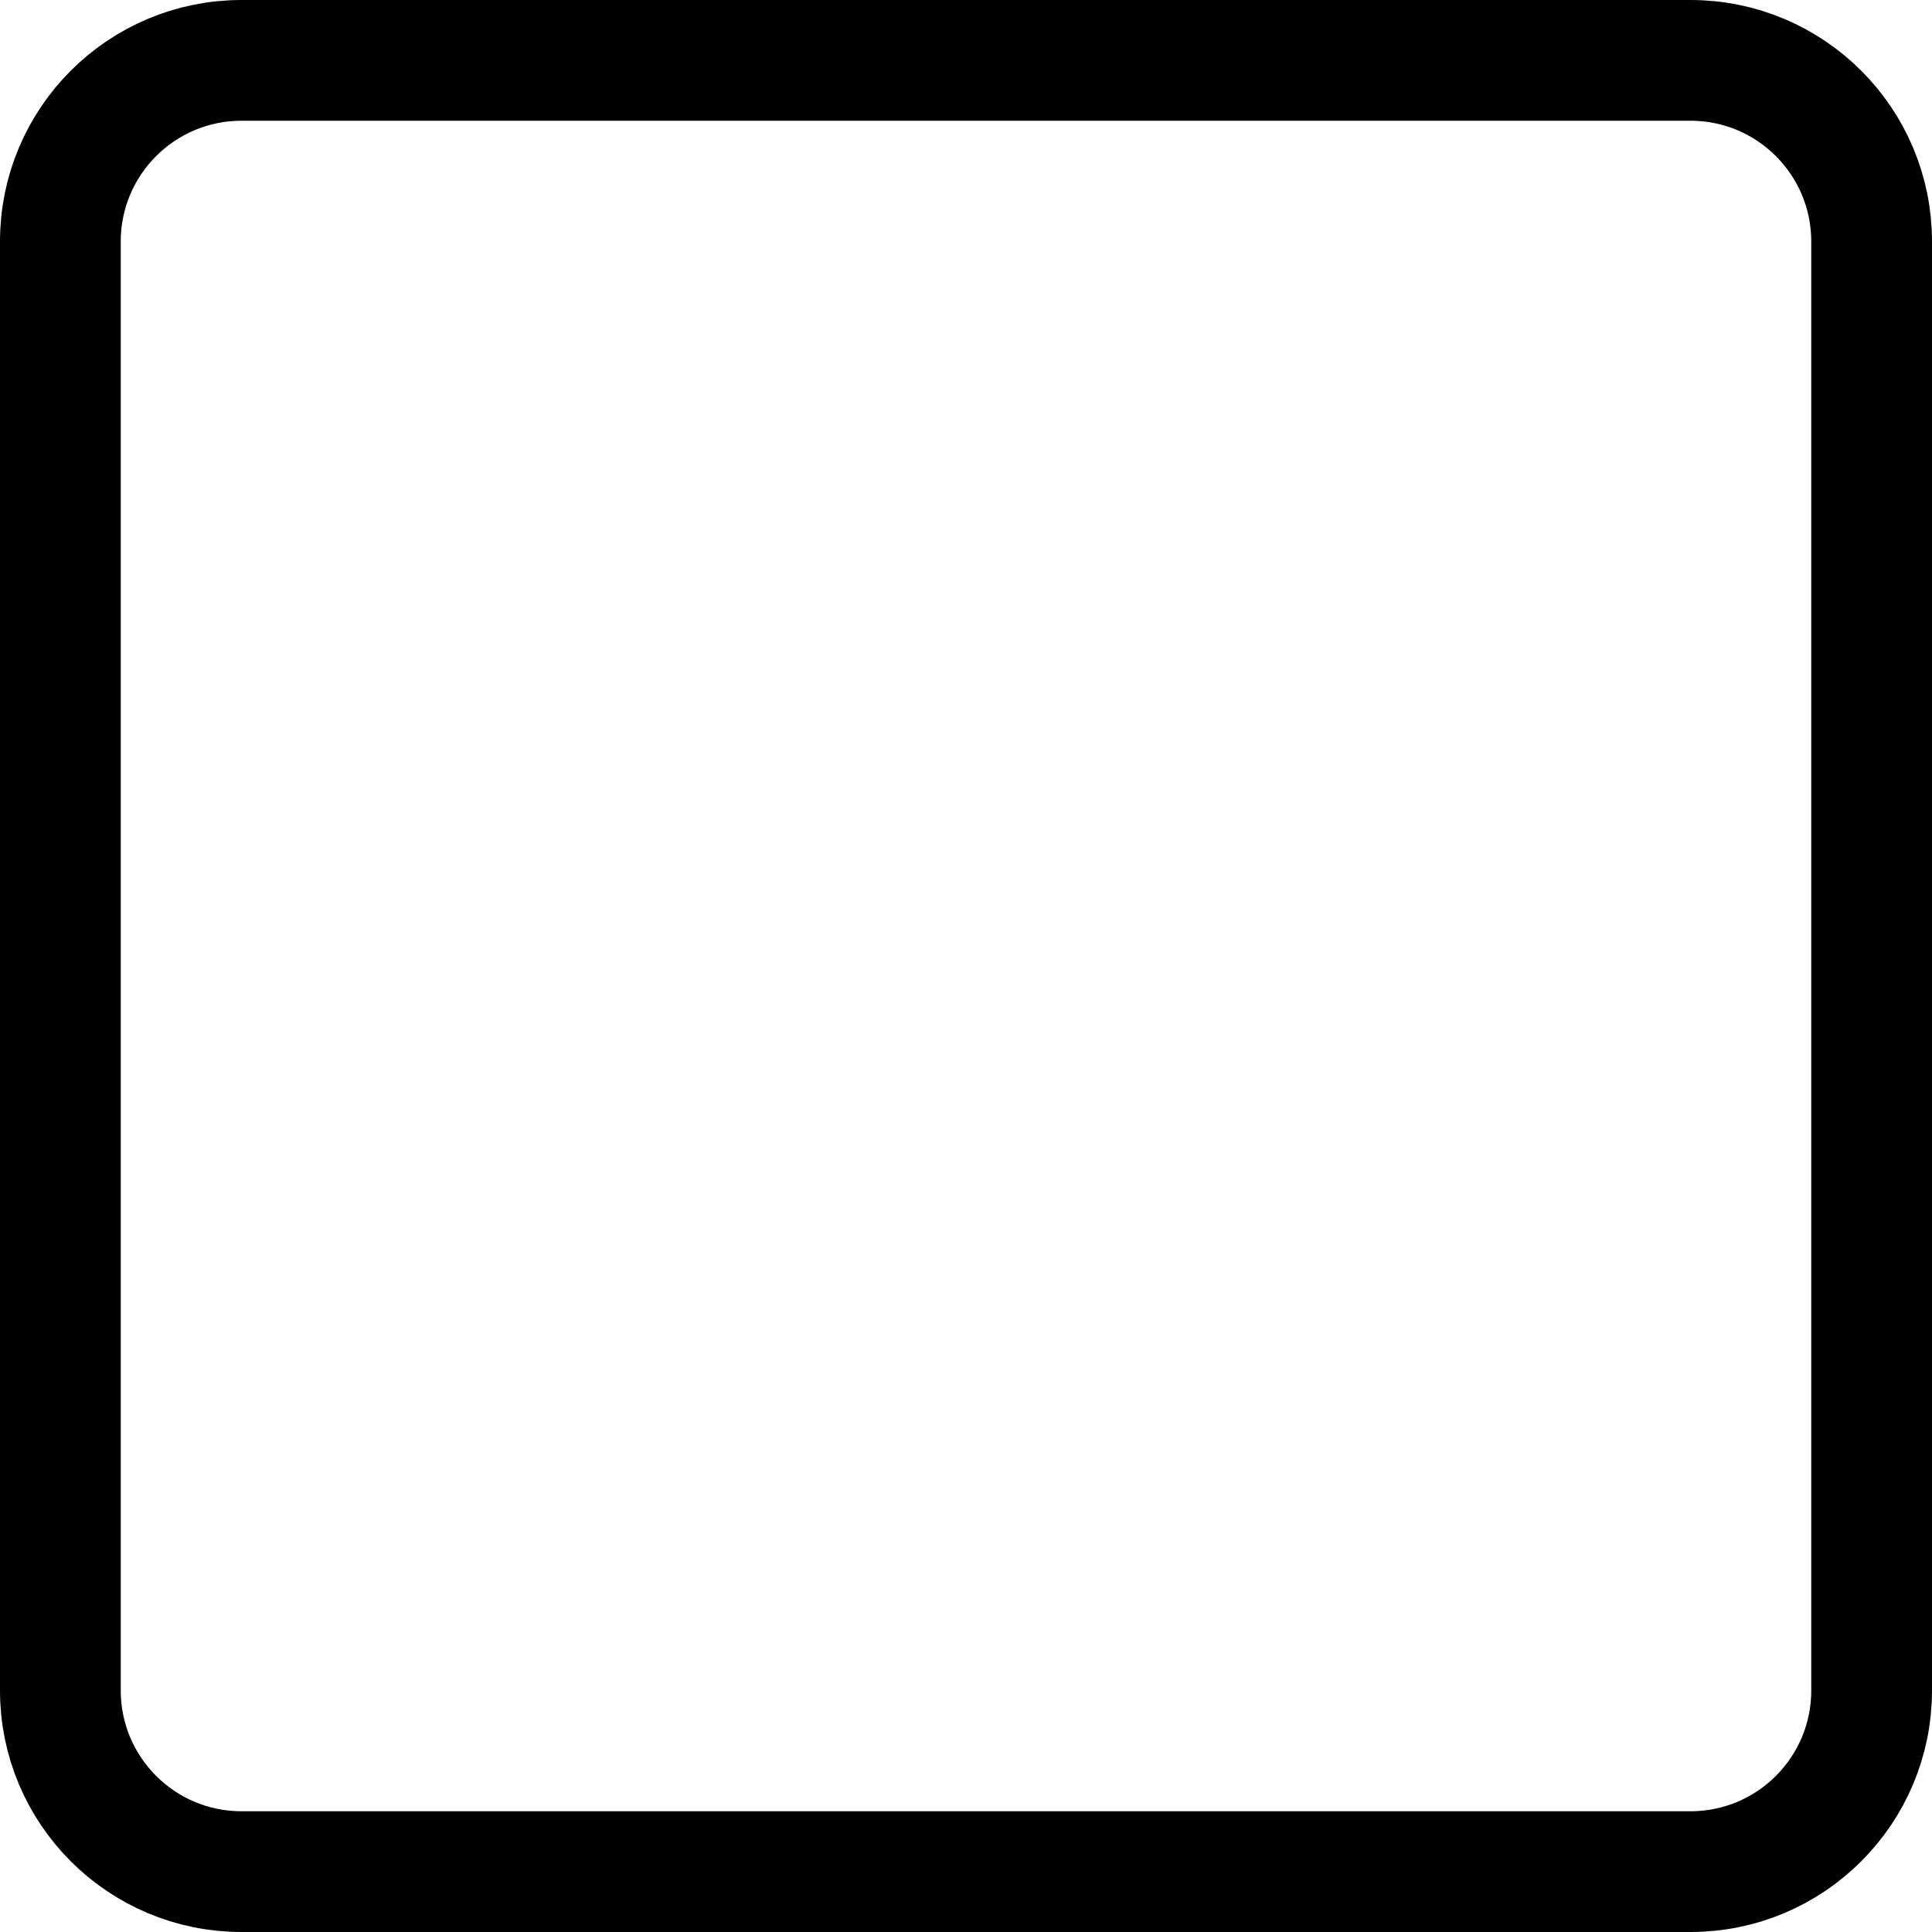
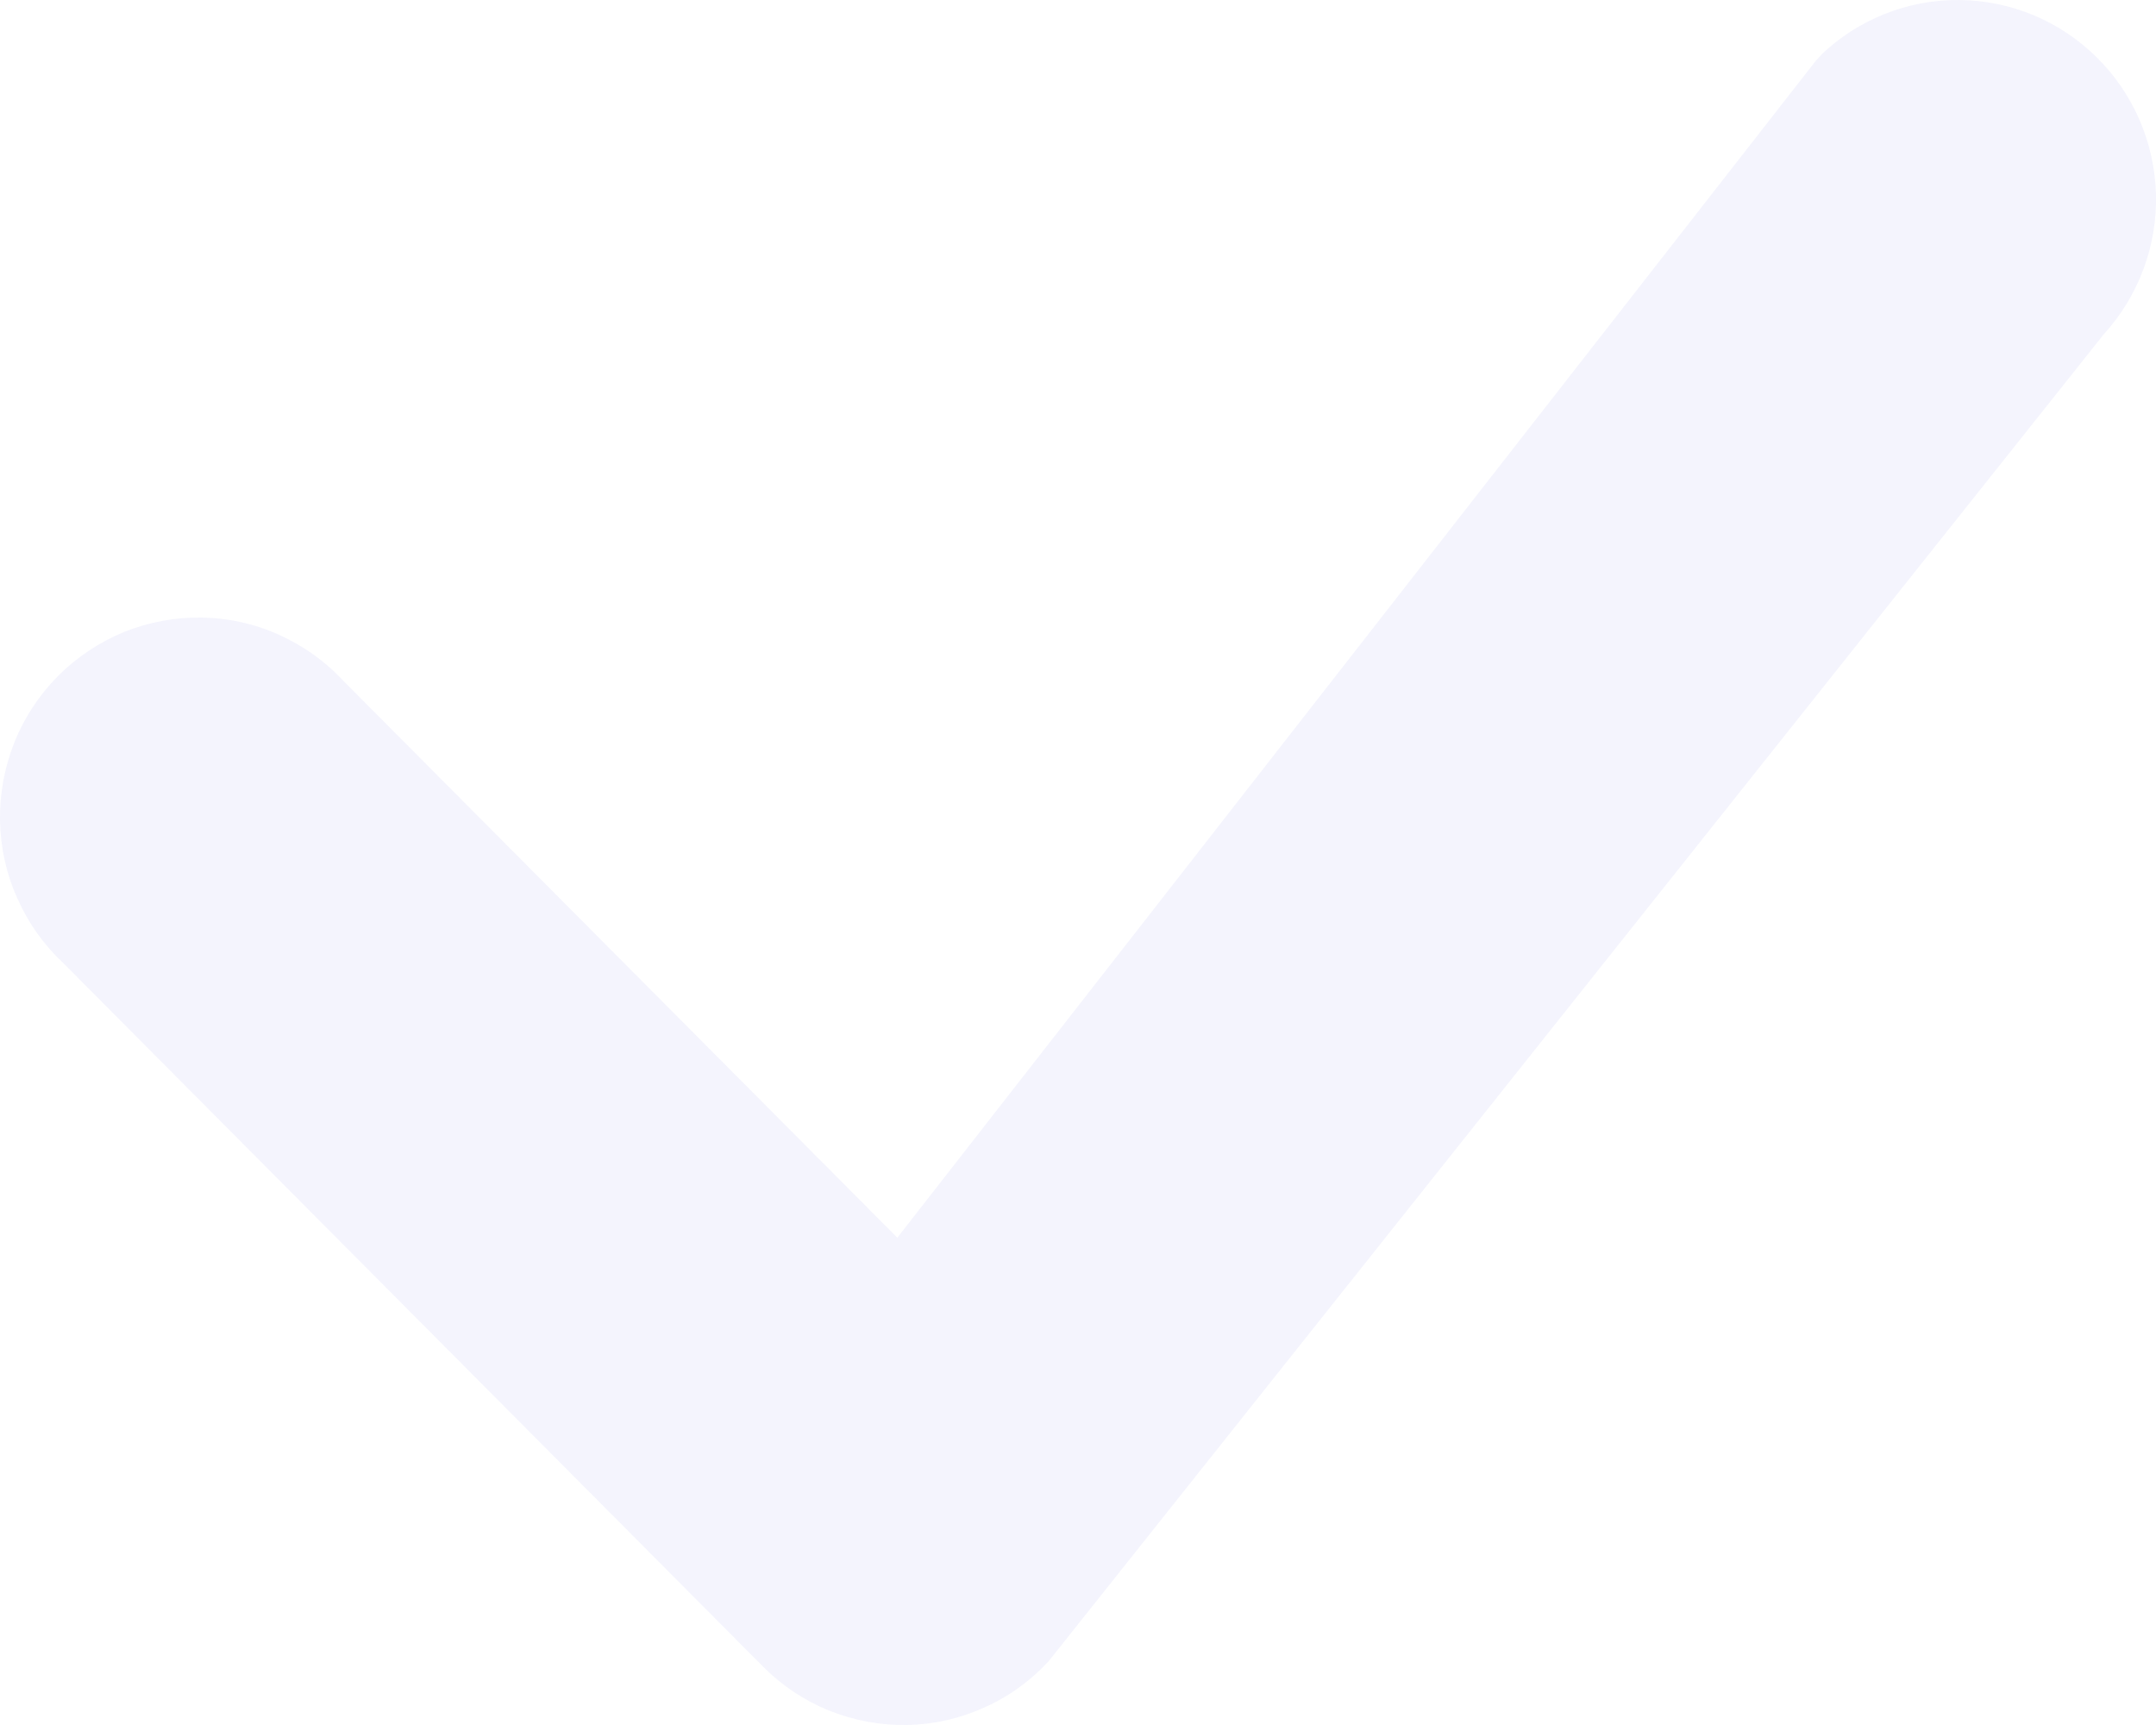
- <svg xmlns="http://www.w3.org/2000/svg" version="1.1" width="32" height="32" viewBox="0 0 32 32">
-   <path fill="none" stroke-linejoin="miter" stroke-linecap="butt" stroke-miterlimit="4" stroke-width="2" stroke="#000" d="M4 1h24c1.657 0 3 1.343 3 3v24c0 1.657-1.343 3-3 3h-24c-1.657 0-3-1.343-3-3v-24c0-1.657 1.343-3 3-3z" />
+ <svg xmlns="http://www.w3.org/2000/svg" width="10" height="8" viewBox="0 0 10 8" fill="none">
+   <path d="M8.446 0.255C8.618 0.09 8.848 -0.002 9.087 2.65108e-05C9.326 0.002 9.554 0.097 9.724 0.265C9.895 0.433 9.993 0.661 10 0.901C10.006 1.14 9.919 1.373 9.758 1.55L4.864 7.704C4.779 7.796 4.678 7.869 4.565 7.919C4.452 7.97 4.33 7.998 4.206 8C4.083 8.002 3.96 7.979 3.845 7.933C3.73 7.886 3.626 7.817 3.539 7.729L0.293 4.466C0.202 4.381 0.13 4.279 0.08 4.165C0.029 4.052 0.002 3.929 0 3.805C-0.002 3.681 0.021 3.558 0.067 3.442C0.113 3.327 0.182 3.223 0.269 3.135C0.357 3.047 0.461 2.978 0.575 2.931C0.69 2.885 0.813 2.862 0.936 2.864C1.06 2.866 1.182 2.893 1.294 2.944C1.407 2.995 1.509 3.067 1.593 3.158L4.162 5.74L8.422 0.282C8.43 0.273 8.438 0.264 8.447 0.255H8.446Z" fill="#F4F4FD" />
</svg>
